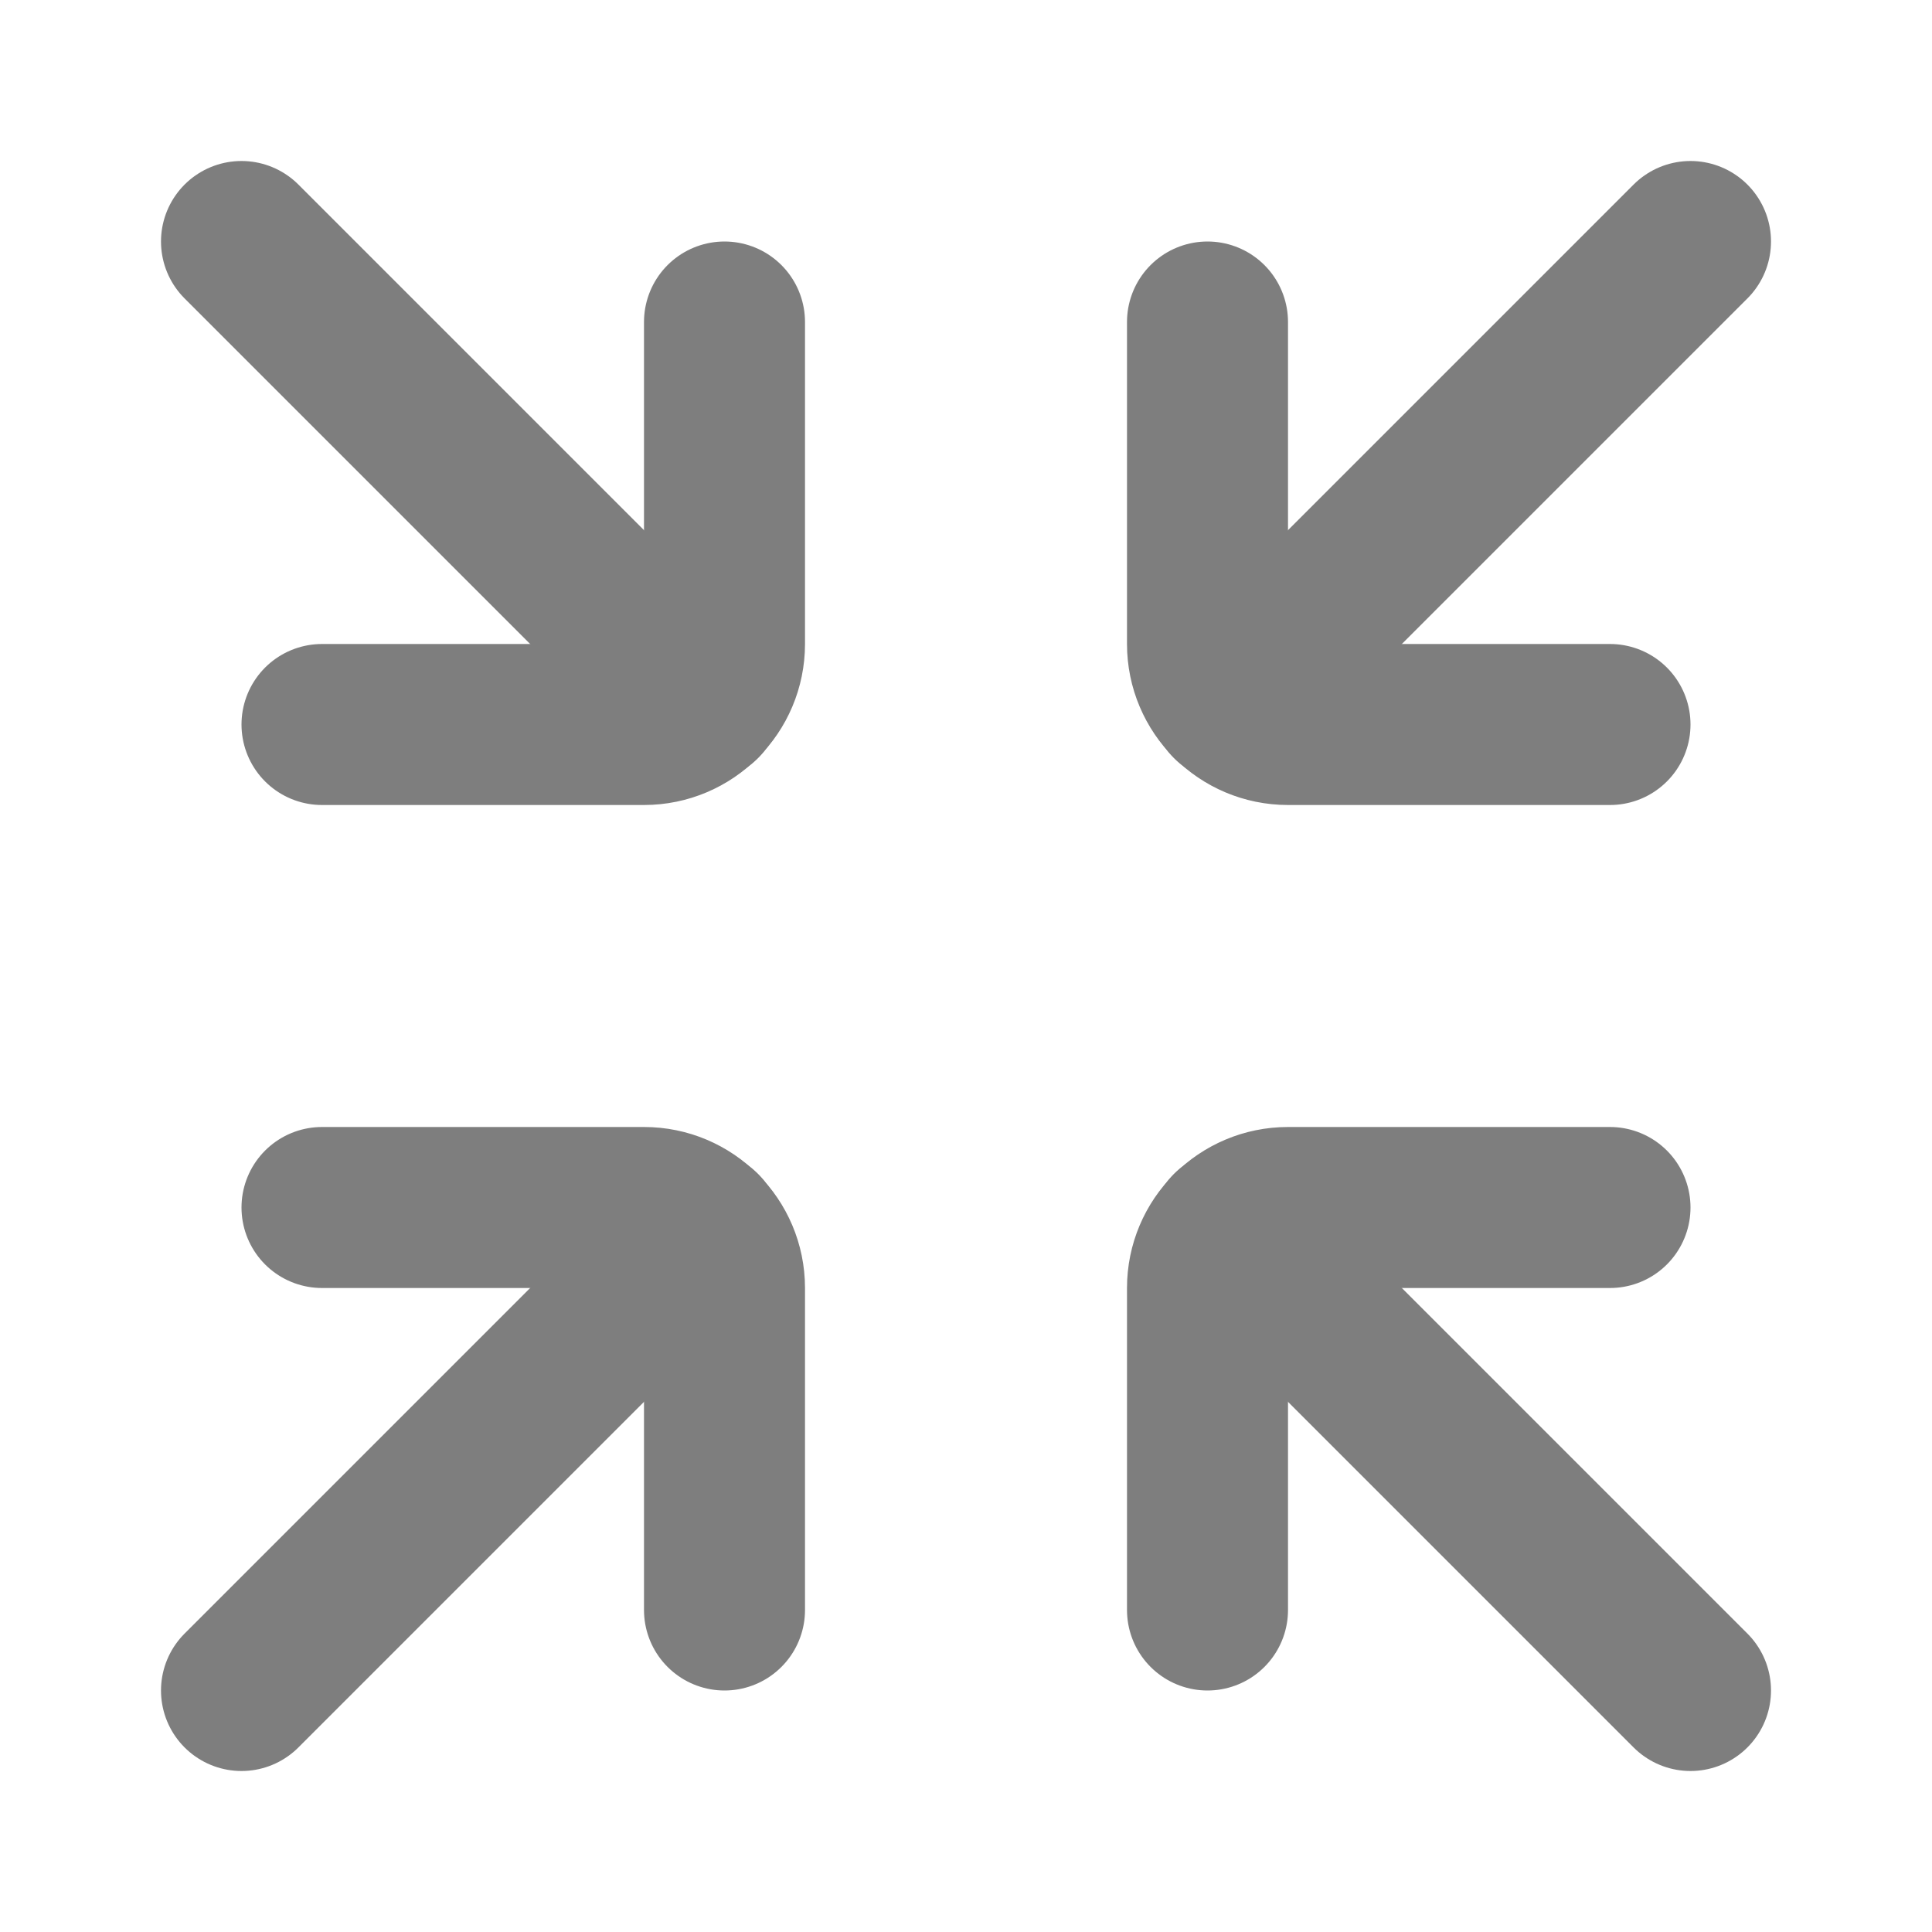
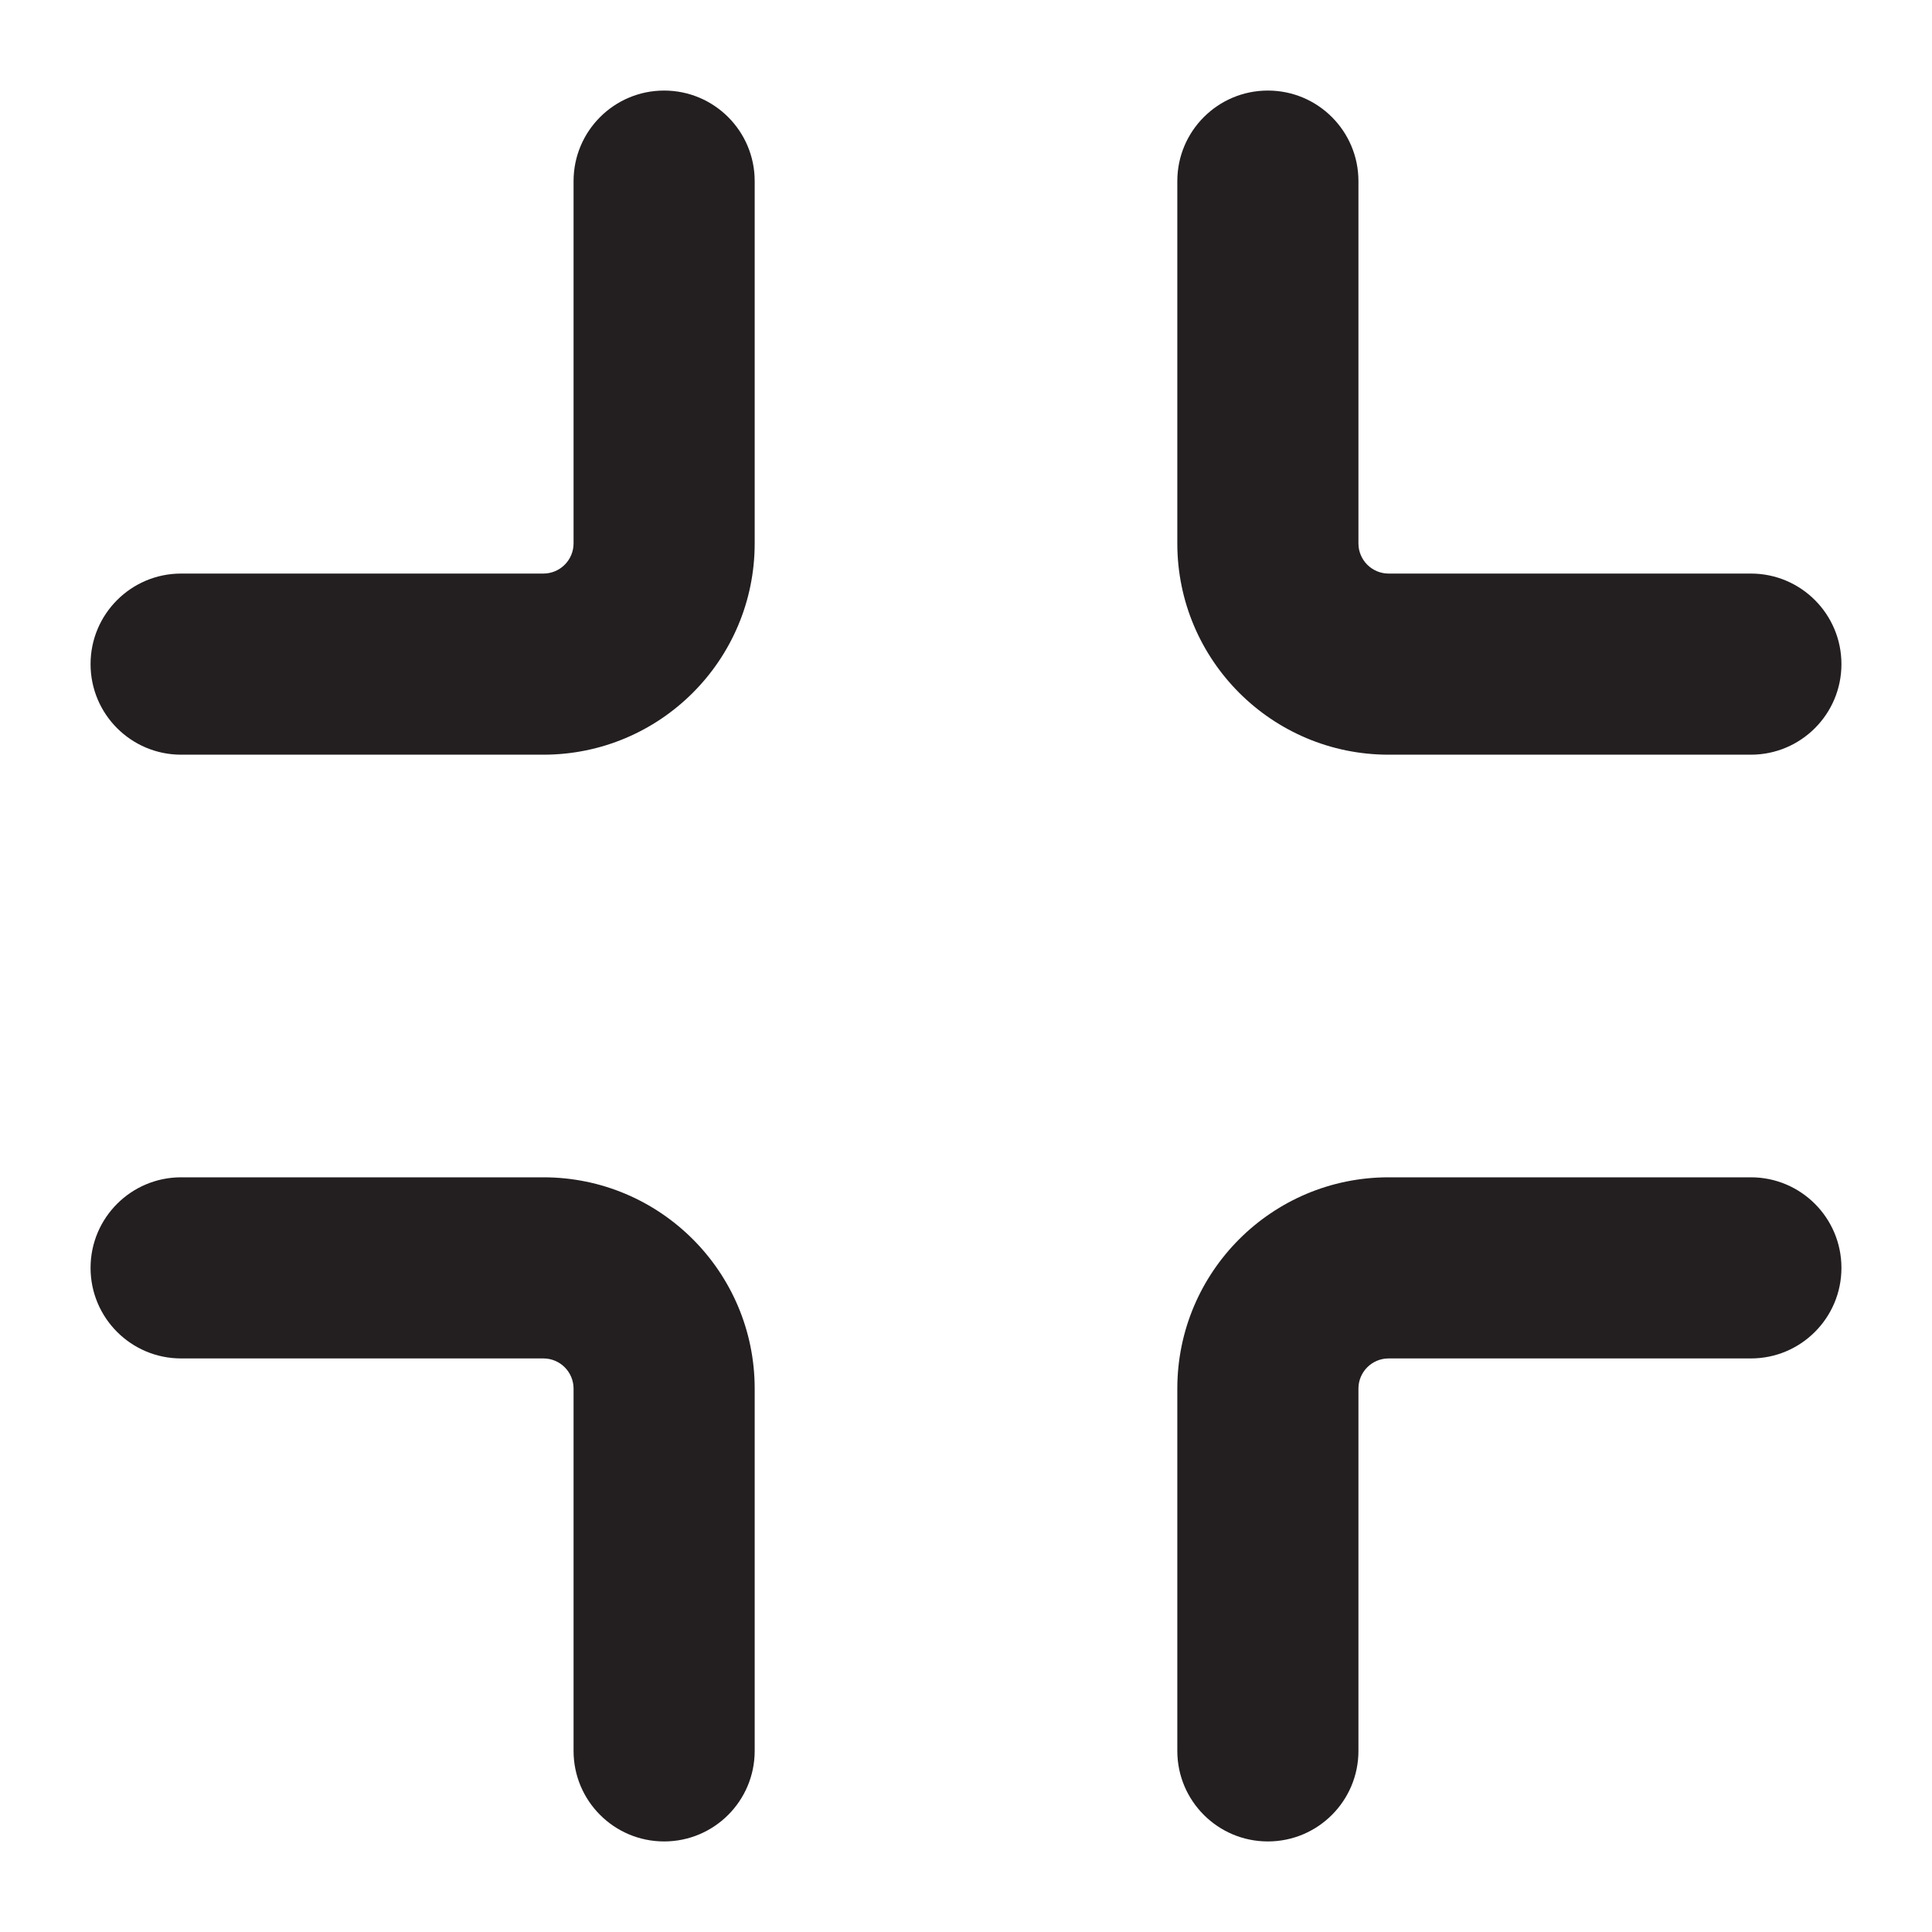
- <svg xmlns="http://www.w3.org/2000/svg" fill="#7e7e7e" width="800px" height="800px" viewBox="0 0 24 24" id="minimize-size" data-name="Flat Line" class="icon flat-line">
-   <path id="primary" d="M8.71,15.29,3,21M8.71,8.71,3,3M21,21l-5.71-5.71M21,3,15.29,8.71" style="fill: none; stroke: rgb(126, 126, 126); stroke-linecap: round; stroke-linejoin: round; stroke-width: 2;" />
-   <path id="primary-2" data-name="primary" d="M4,15H8a1,1,0,0,1,1,1v4" style="fill: none; stroke: rgb(126, 126, 126); stroke-linecap: round; stroke-linejoin: round; stroke-width: 2;" />
-   <path id="primary-3" data-name="primary" d="M9,4V8A1,1,0,0,1,8,9H4" style="fill: none; stroke: rgb(126, 126, 126); stroke-linecap: round; stroke-linejoin: round; stroke-width: 2;" />
-   <path id="primary-4" data-name="primary" d="M15,20V16a1,1,0,0,1,1-1h4" style="fill: none; stroke: rgb(126, 126, 126); stroke-linecap: round; stroke-linejoin: round; stroke-width: 2;" />
-   <path id="primary-5" data-name="primary" d="M20,9H16a1,1,0,0,1-1-1V4" style="fill: none; stroke: rgb(126, 126, 126); stroke-linecap: round; stroke-linejoin: round; stroke-width: 2;" />
+ <svg xmlns="http://www.w3.org/2000/svg" viewBox="0 0 32 32">
+   <g fill="#231f20">
+     <path d="m29 19.5h-6a3.5 3.5 0 0 0 -3.5 3.5v6a1.5 1.5 0 0 0 3 0v-6a.5.5 0 0 1 .5-.5h6a1.5 1.5 0 0 0 0-3z" />
+     <path d="m23 9.5a.5.5 0 0 1 -.5-.5v-6a1.5 1.5 0 0 0 -3 0v6a3.5 3.5 0 0 0 3.5 3.5h6a1.5 1.5 0 0 0 0-3z" />
+     <path d="m9 22.5a.5.5 0 0 1 .5.5v6a1.5 1.5 0 0 0 3 0v-6a3.5 3.5 0 0 0 -3.5-3.5h-6a1.5 1.5 0 0 0 0 3z" />
+     <path d="m3 12.5h6a3.5 3.5 0 0 0 3.5-3.5v-6a1.5 1.5 0 0 0 -3 0v6a.5.5 0 0 1 -.5.5h-6a1.5 1.5 0 0 0 0 3z" />
+   </g>
</svg>
